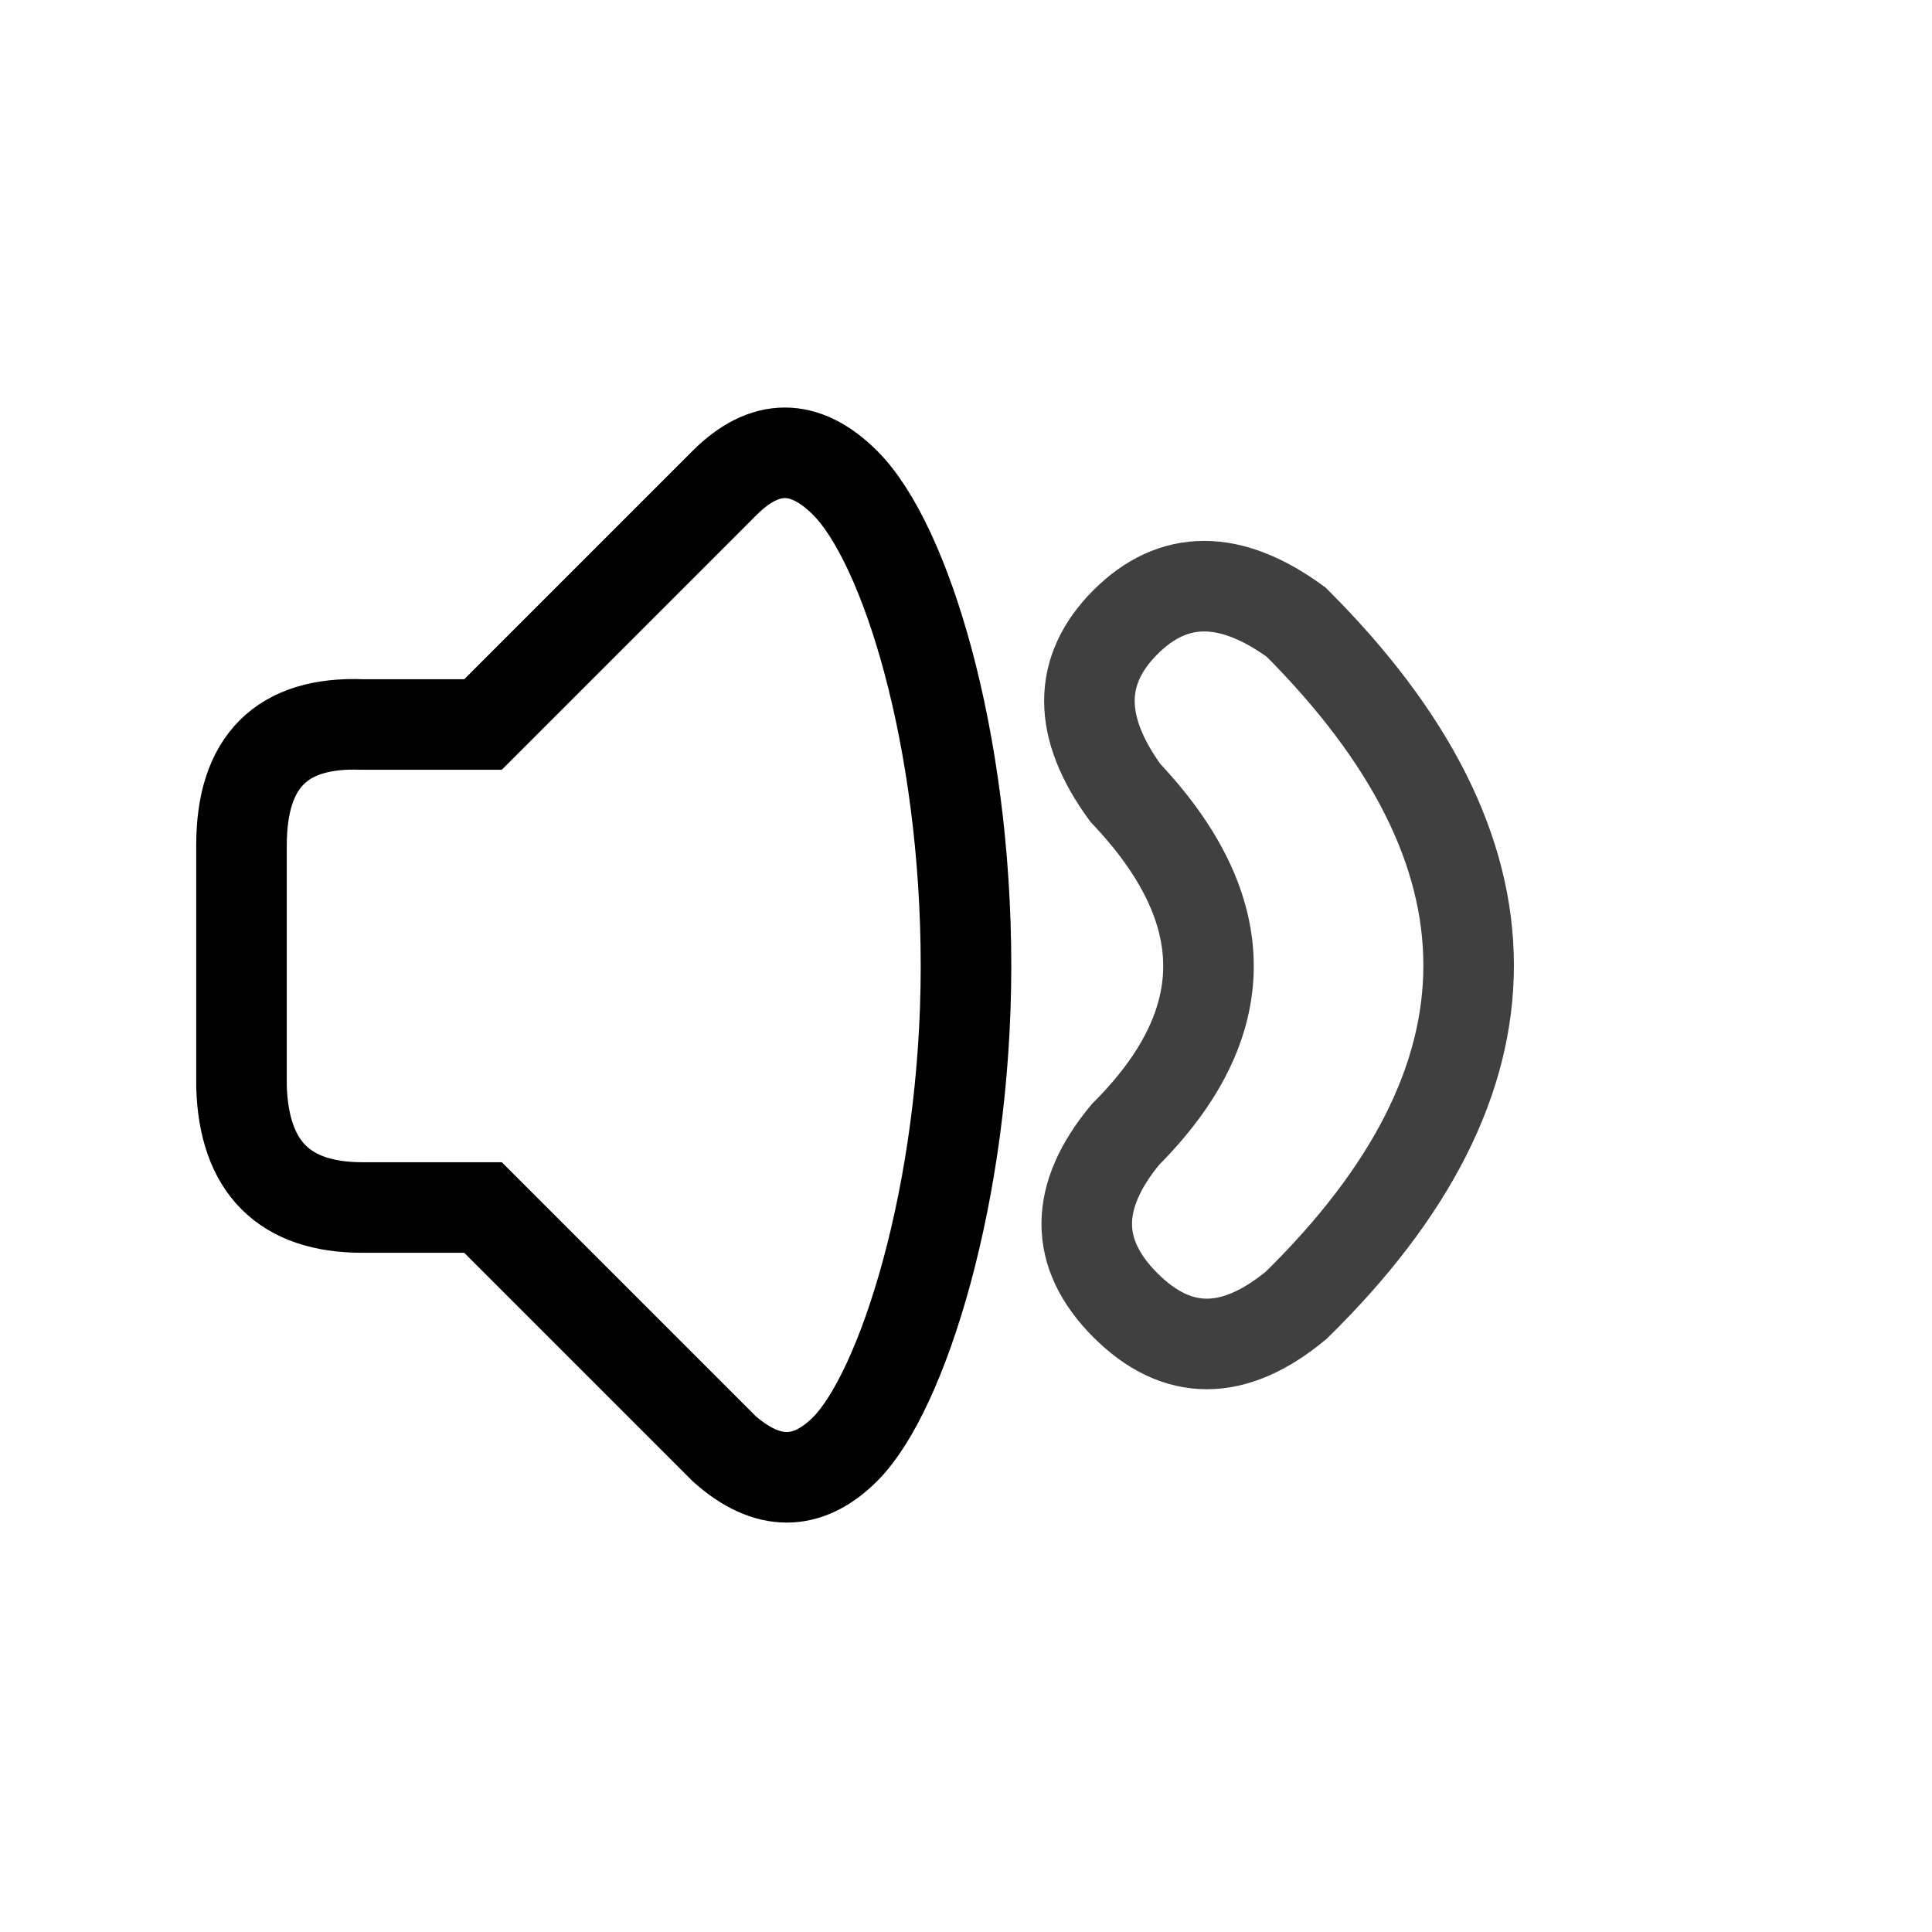
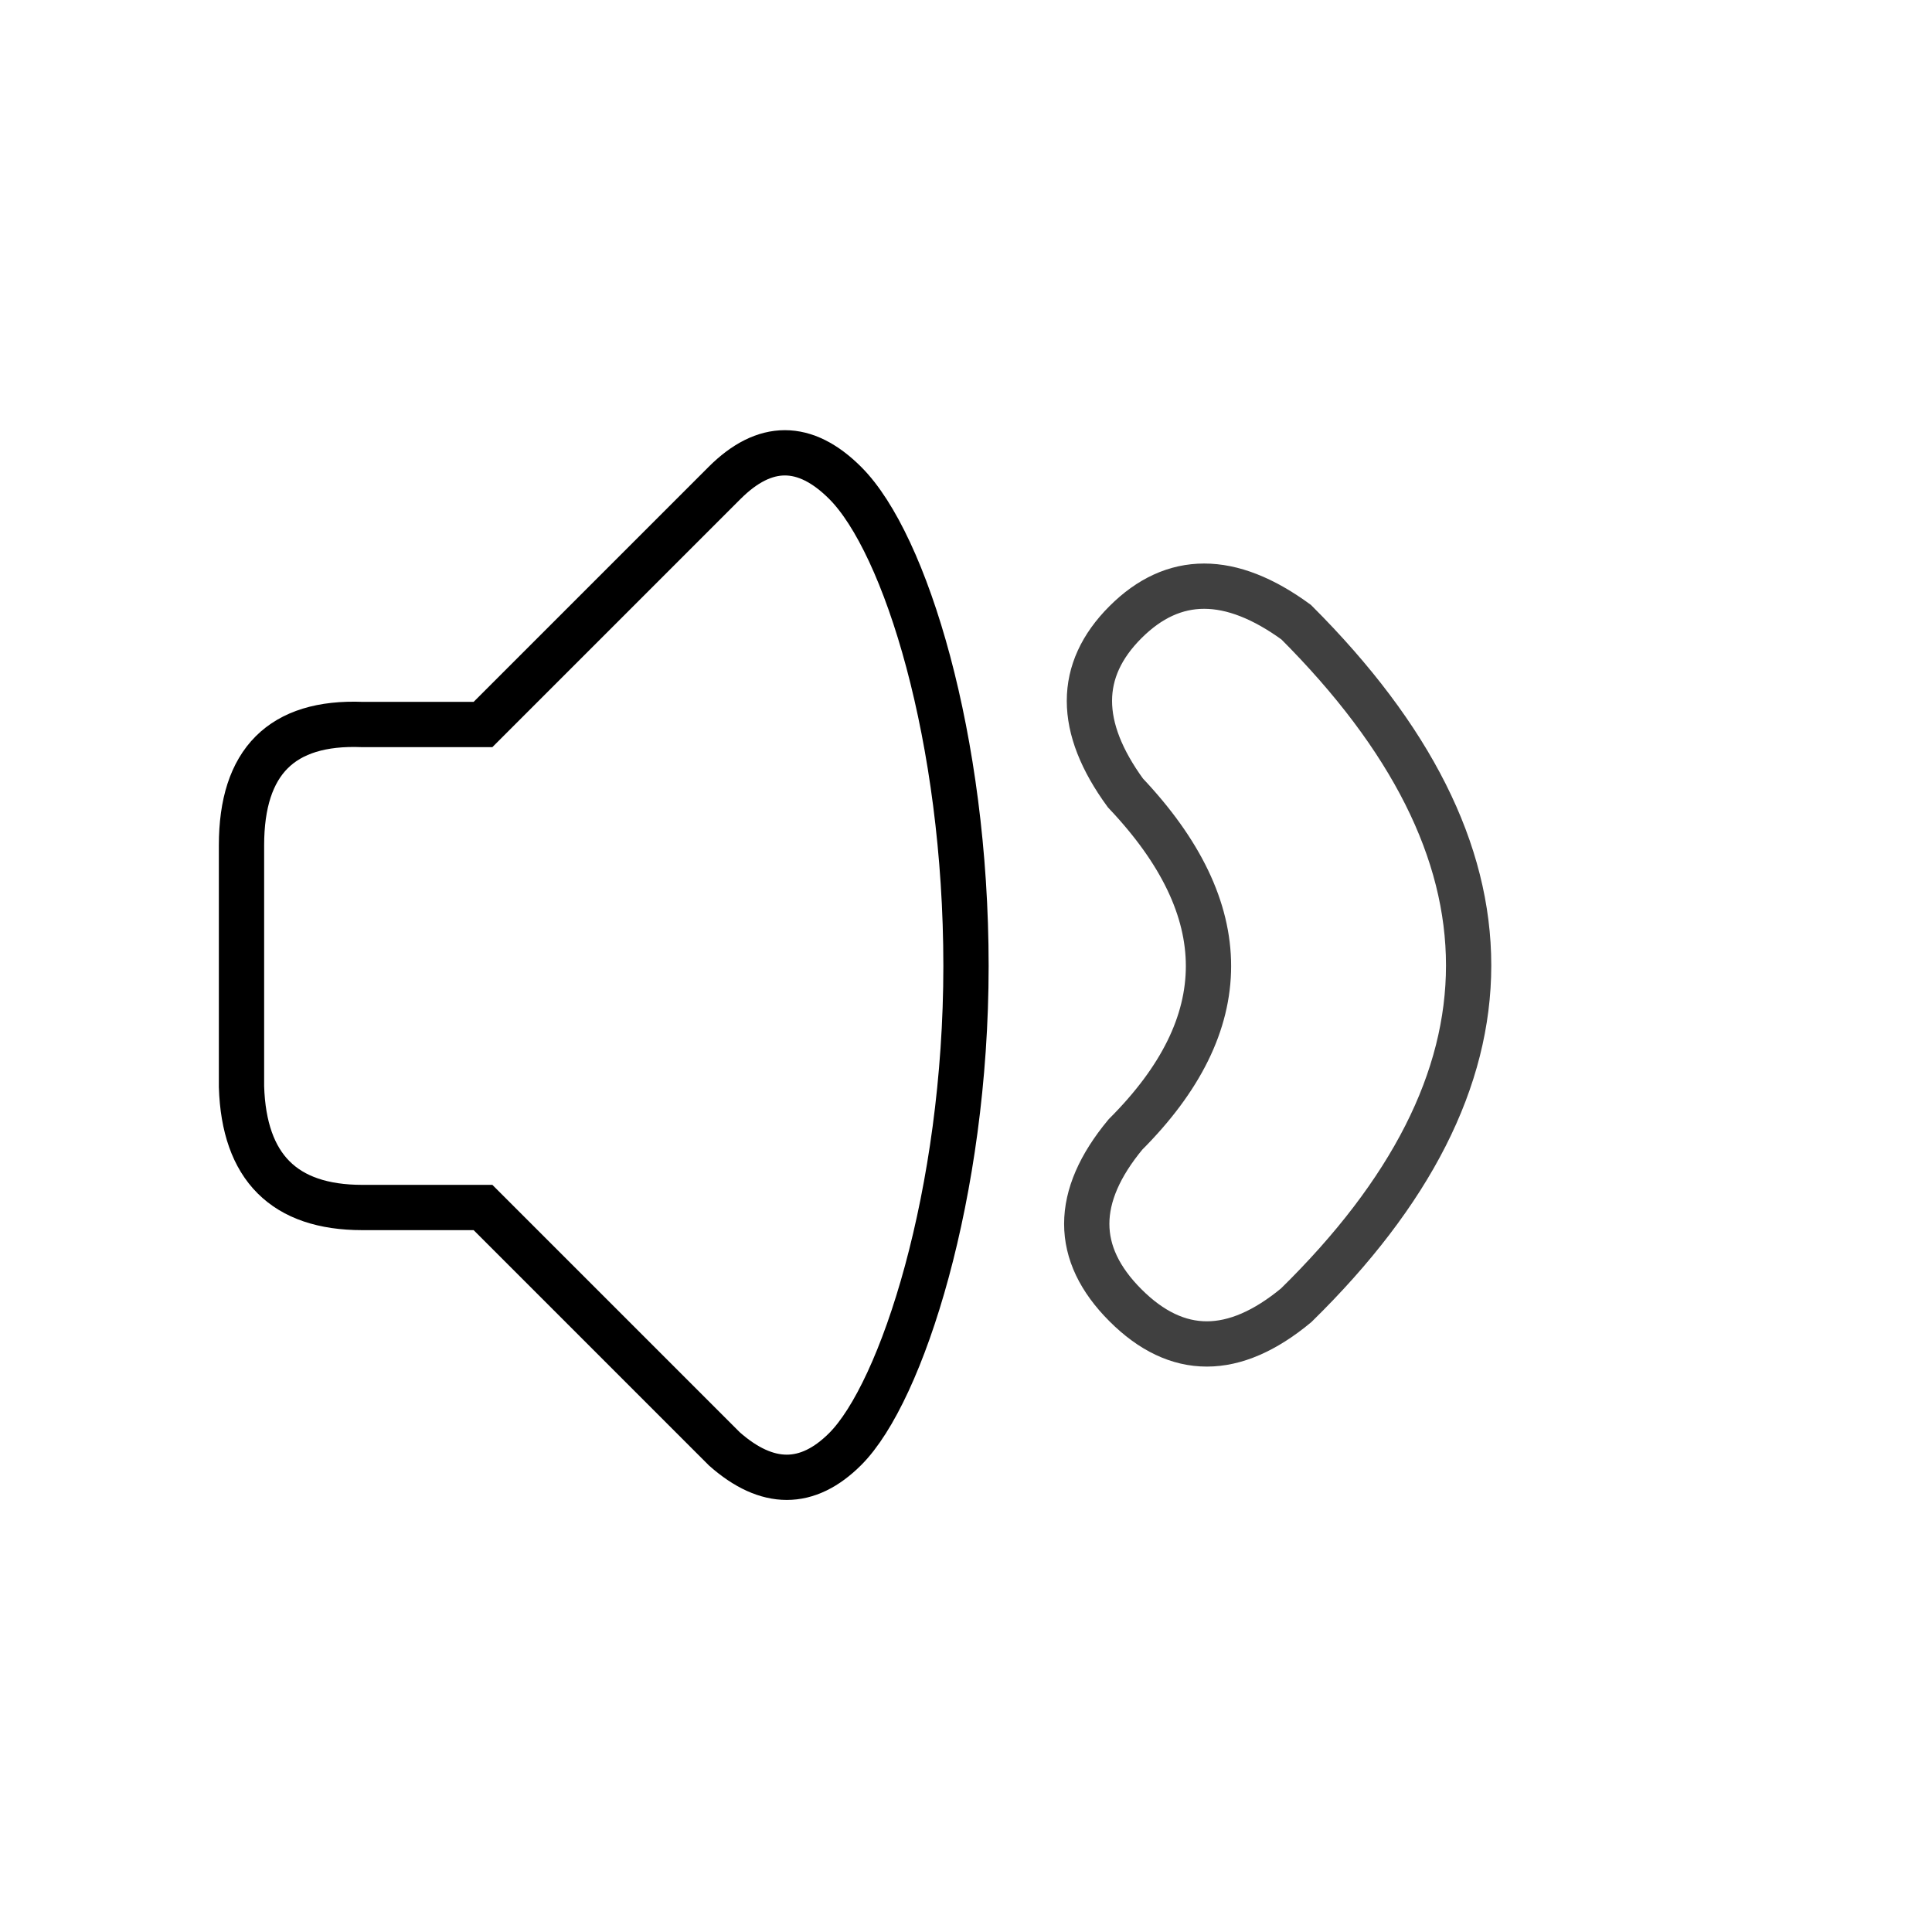
<svg xmlns="http://www.w3.org/2000/svg" style="isolation:isolate" viewBox="0 0 512 512" width="512pt" height="512pt">
  <defs>
    <clipPath id="_clipPath_wtdCxCE9b79jnPhJJdHTGKGbp90xMh0F">
      <rect width="512" height="512" />
    </clipPath>
  </defs>
  <g clip-path="url(#_clipPath_wtdCxCE9b79jnPhJJdHTGKGbp90xMh0F)">
    <path d=" M 343.507 164.887 Q 317.344 145.795 298.253 164.887 Q 279.161 183.979 298.253 210.142 Q 342.27 256.634 298.253 300.652 Q 277.746 325.401 298.253 345.907 Q 318.759 366.413 343.507 345.907 Q 434.901 256.281 343.507 164.887 Z " fill="none" />
-     <path d=" M 343.507 164.887 Q 317.344 145.795 298.253 164.887 Q 279.161 183.979 298.253 210.142 Q 342.27 256.634 298.253 300.652 Q 277.746 325.401 298.253 345.907 Q 318.759 366.413 343.507 345.907 Q 434.901 256.281 343.507 164.887 Z " fill="none" mask="url(#_mask_sjXuNlFVP490CSTTh2grlVYcLzr7sTB6)" vector-effect="non-scaling-stroke" stroke-width="32" stroke="rgb(64,64,64)" stroke-opacity="100" stroke-linejoin="miter" stroke-linecap="square" stroke-miterlimit="3" />
+     <path d=" M 343.507 164.887 Q 317.344 145.795 298.253 164.887 Q 279.161 183.979 298.253 210.142 Q 342.27 256.634 298.253 300.652 Q 277.746 325.401 298.253 345.907 Q 318.759 366.413 343.507 345.907 Q 434.901 256.281 343.507 164.887 Z " fill="none" mask="url(#_mask_sjXuNlFVP490CSTTh2grlVYcLzr7sTB6)" vector-effect="non-scaling-stroke" stroke-width="16" stroke="rgb(64,64,64)" stroke-opacity="100" stroke-linejoin="miter" stroke-linecap="square" stroke-miterlimit="3" />
    <path d=" M 96 192 Q 64 190.75 64 224 Q 64 257.25 64 288 Q 65 320 96 320 Q 127 320 128 320 L 192 384 Q 209 399 224 384 C 239 369 256 316.25 256 256 C 256 195.75 240 144 224 128 Q 208 112 192 128 L 128 192 L 96 192 L 96 192 Z " fill="none" />
-     <path d=" M 96 192 Q 64 190.75 64 224 Q 64 257.25 64 288 Q 65 320 96 320 Q 127 320 128 320 L 192 384 Q 209 399 224 384 C 239 369 256 316.25 256 256 C 256 195.75 240 144 224 128 Q 208 112 192 128 L 128 192 L 96 192 L 96 192 Z " fill="none" mask="url(#_mask_q8Xipc6jMqj7eYIV1n8wKHlqqfMbve8i)" vector-effect="non-scaling-stroke" stroke-width="32" stroke="rgb(0,0,0)" stroke-opacity="100" stroke-linejoin="miter" stroke-linecap="square" stroke-miterlimit="3" />
+     <path d=" M 96 192 Q 64 190.75 64 224 Q 64 257.25 64 288 Q 65 320 96 320 Q 127 320 128 320 L 192 384 Q 209 399 224 384 C 239 369 256 316.25 256 256 C 256 195.75 240 144 224 128 Q 208 112 192 128 L 128 192 L 96 192 L 96 192 Z " fill="none" mask="url(#_mask_q8Xipc6jMqj7eYIV1n8wKHlqqfMbve8i)" vector-effect="non-scaling-stroke" stroke-width="16" stroke="rgb(0,0,0)" stroke-opacity="100" stroke-linejoin="miter" stroke-linecap="square" stroke-miterlimit="3" />
  </g>
</svg>
